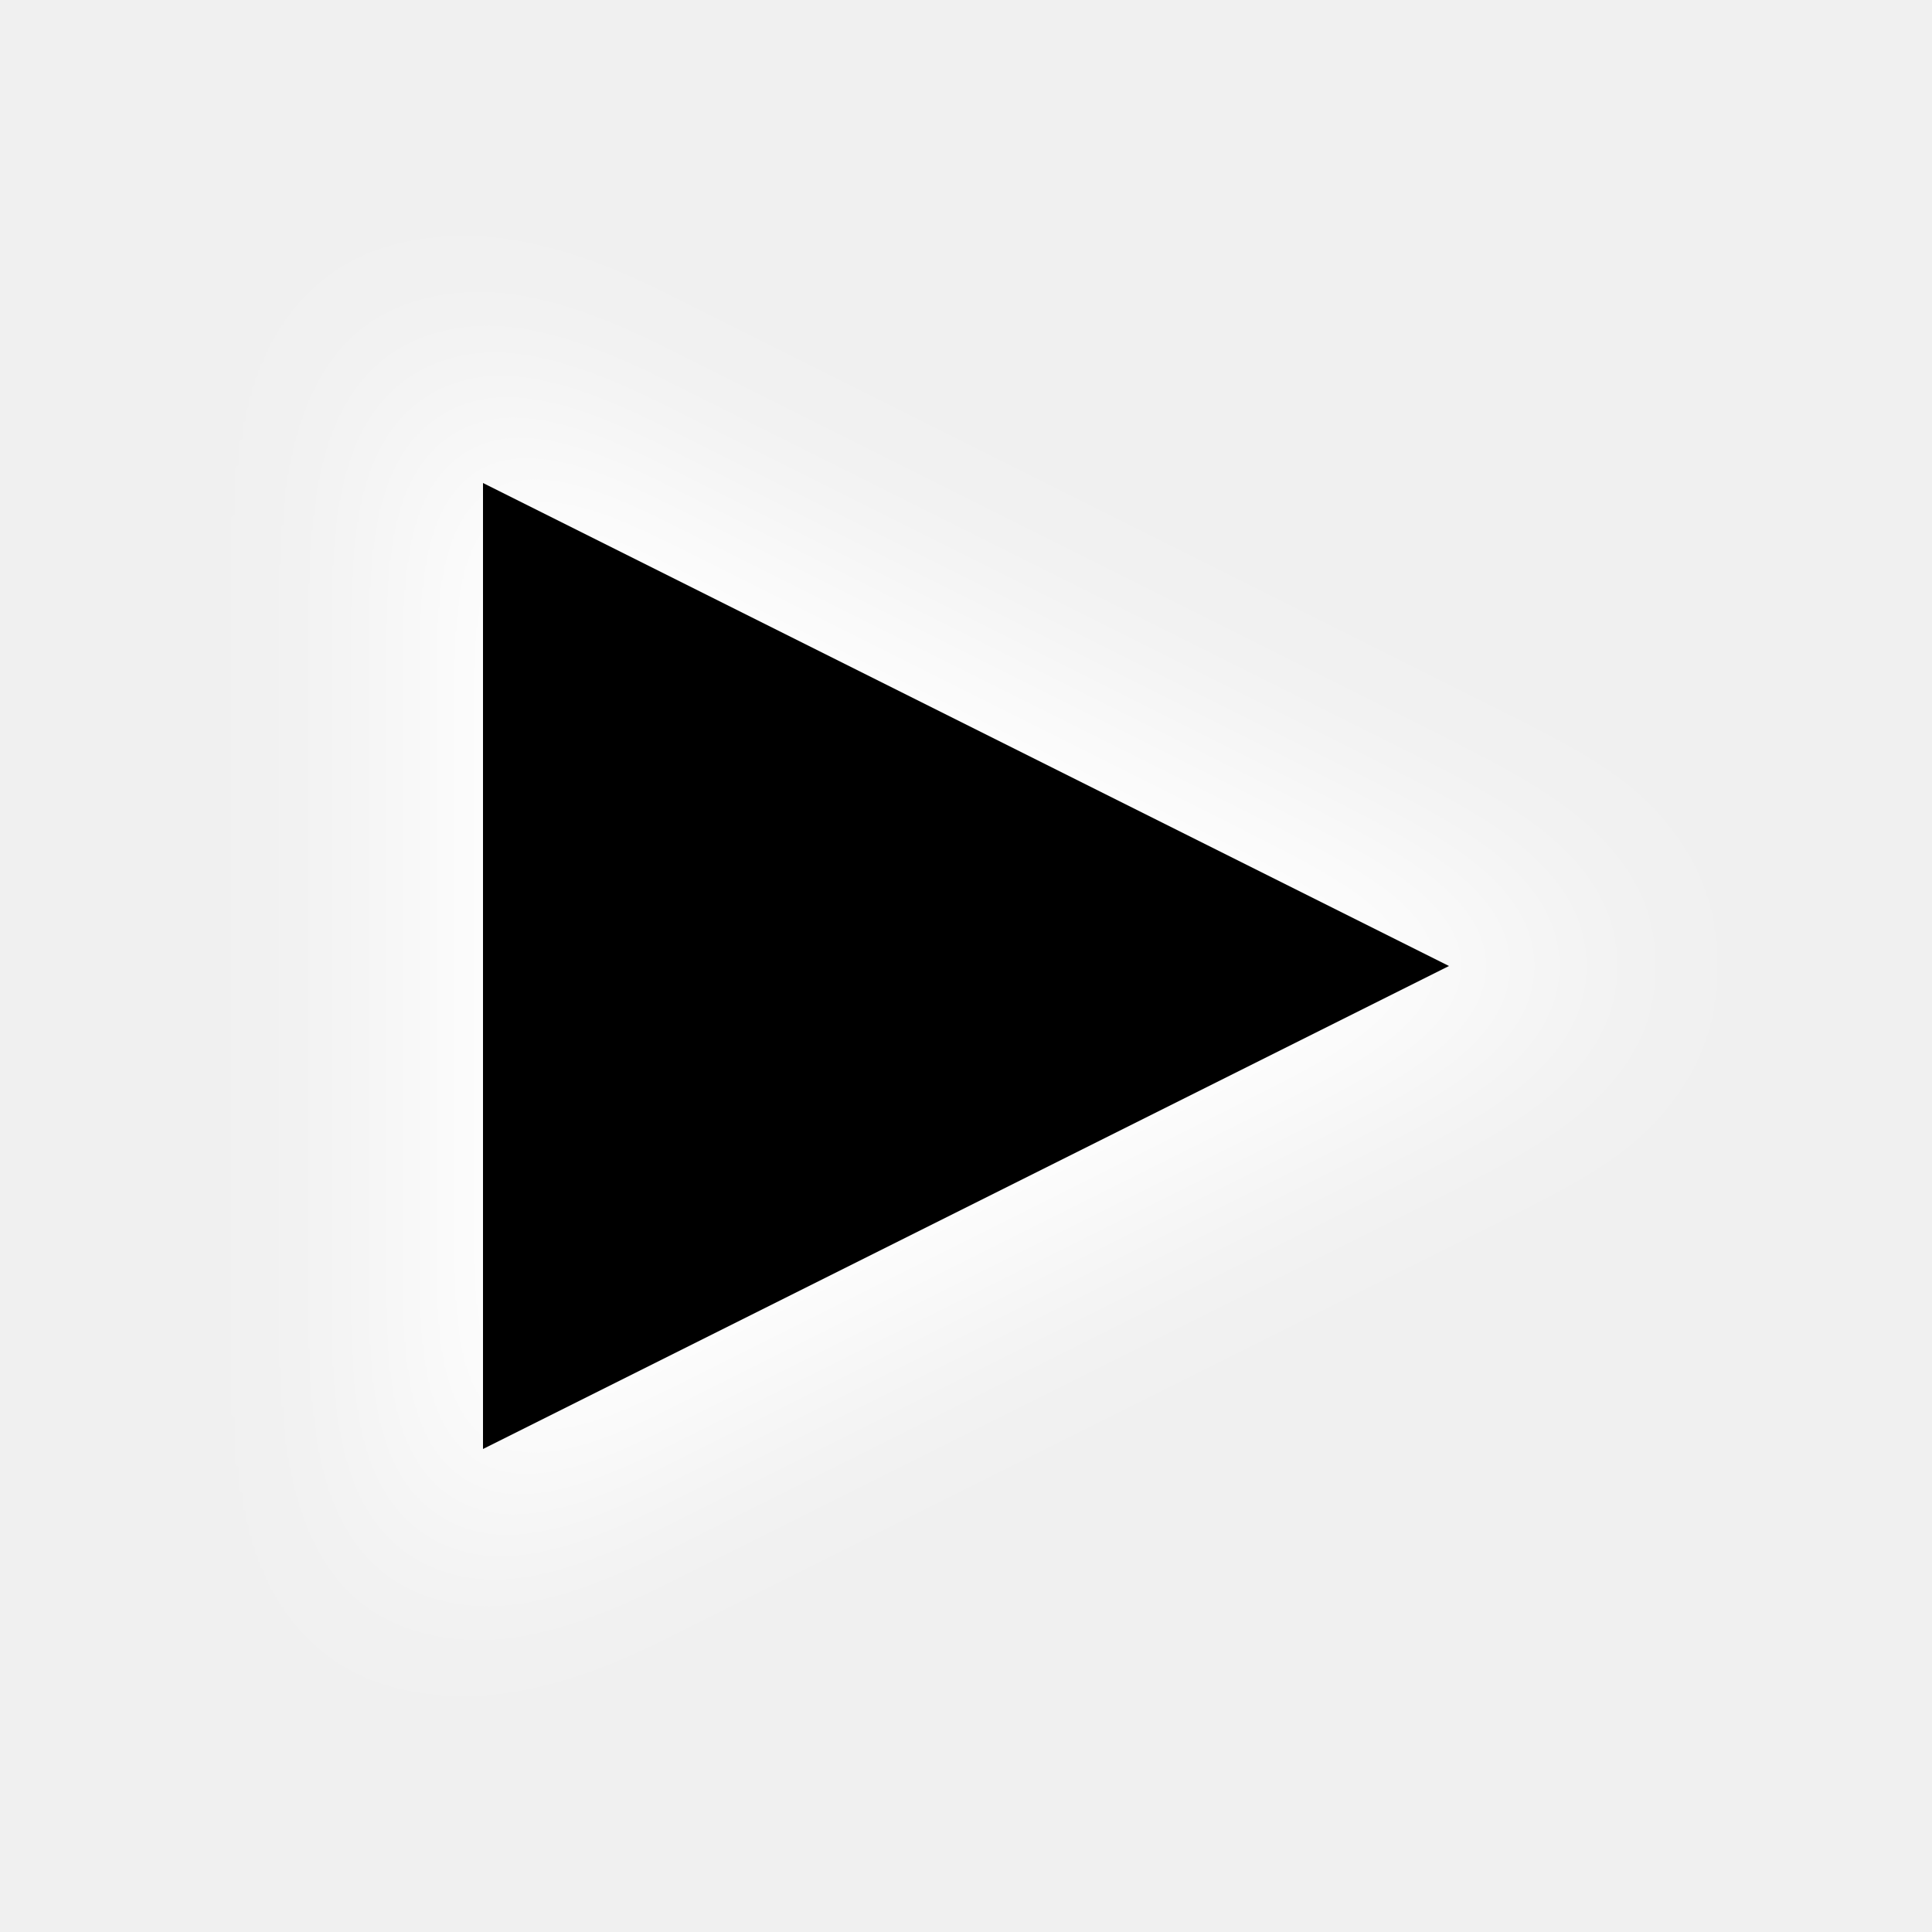
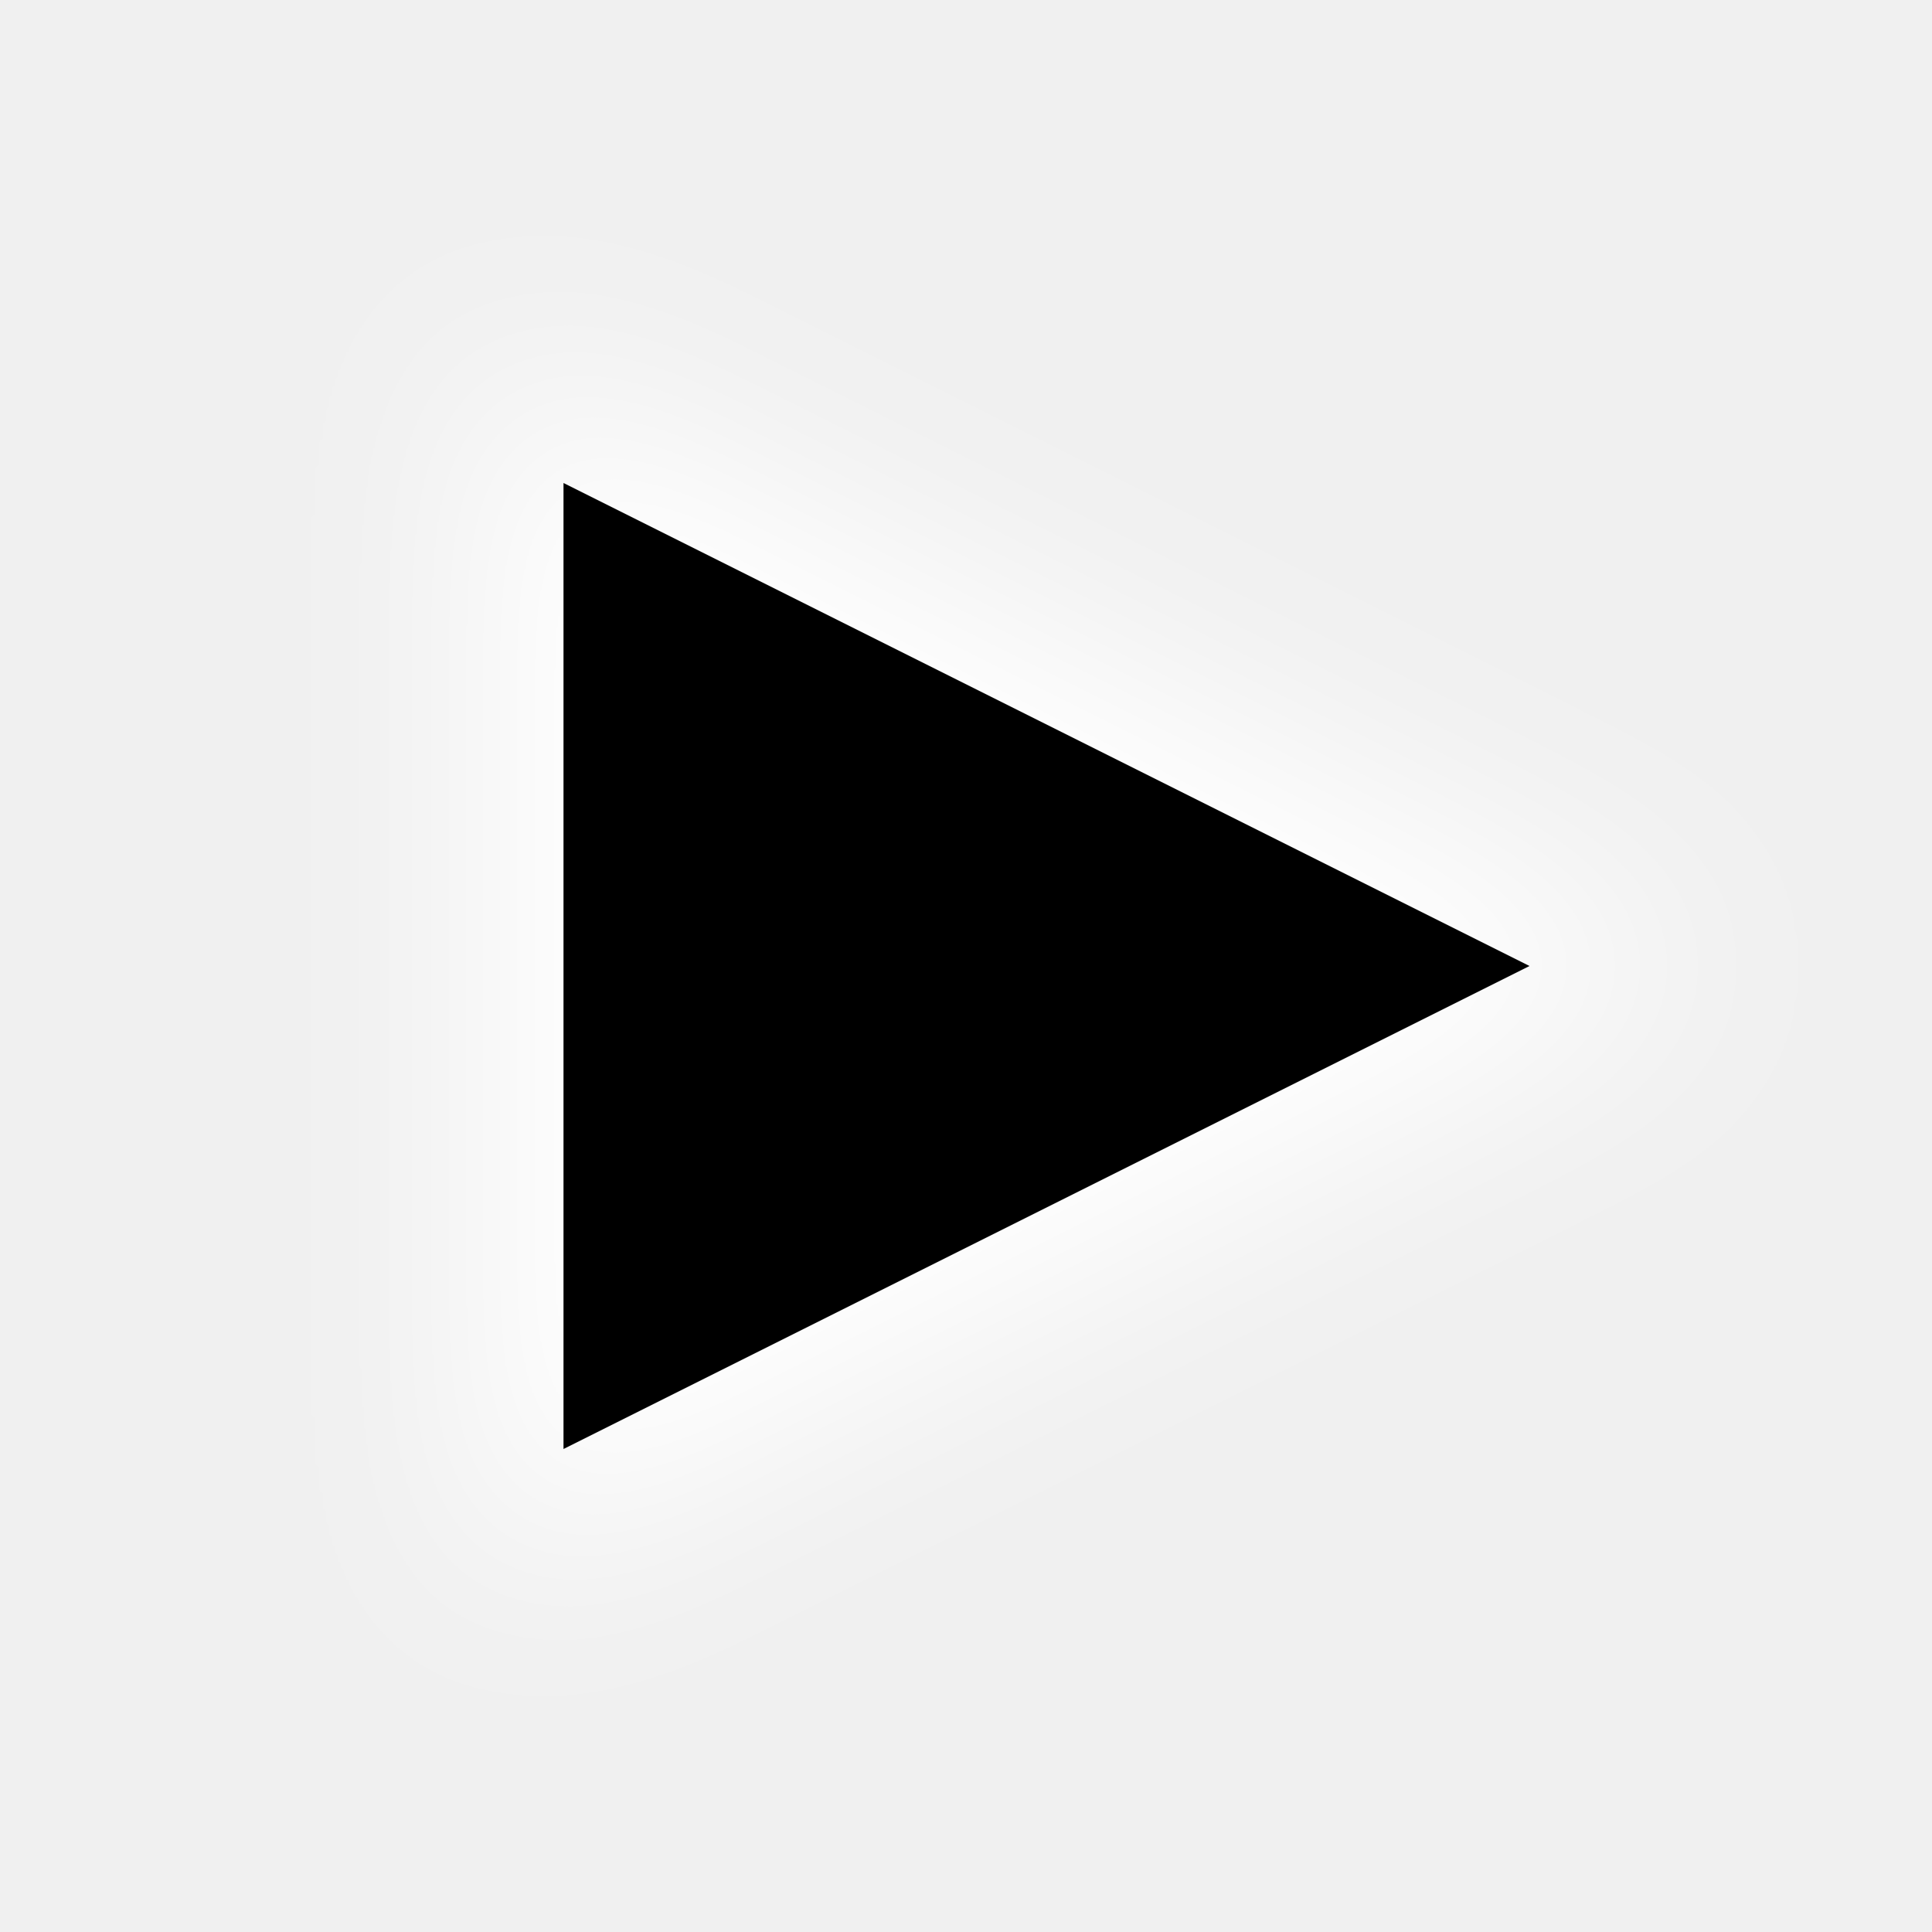
<svg xmlns="http://www.w3.org/2000/svg" height="24" width="24" preserveAspectRatio="xMidYMid meet" viewbox="0 0 24 24" version="1.1">
  <g>
    <defs>
      <filter id="a" style="color-interpolation-filters:sRGB" height="1.599" width="1.601" y="-.3" x="-.3">
        <feGaussianBlur stdDeviation="1.239" />
      </filter>
    </defs>
-     <path filter="url(#a)" stroke="#fff" stroke-width="2" d="m6 6 12 6-12 6z" fill="#fff" />
-     <path d="m6 6 12 6-12 6z" />
+     <path filter="url(#a)" stroke="#fff" stroke-width="2" d="m7 6 12 6-12 6z" fill="#fff" />
+     <path d="m7 6 12 6-12 6z" />
  </g>
</svg>
